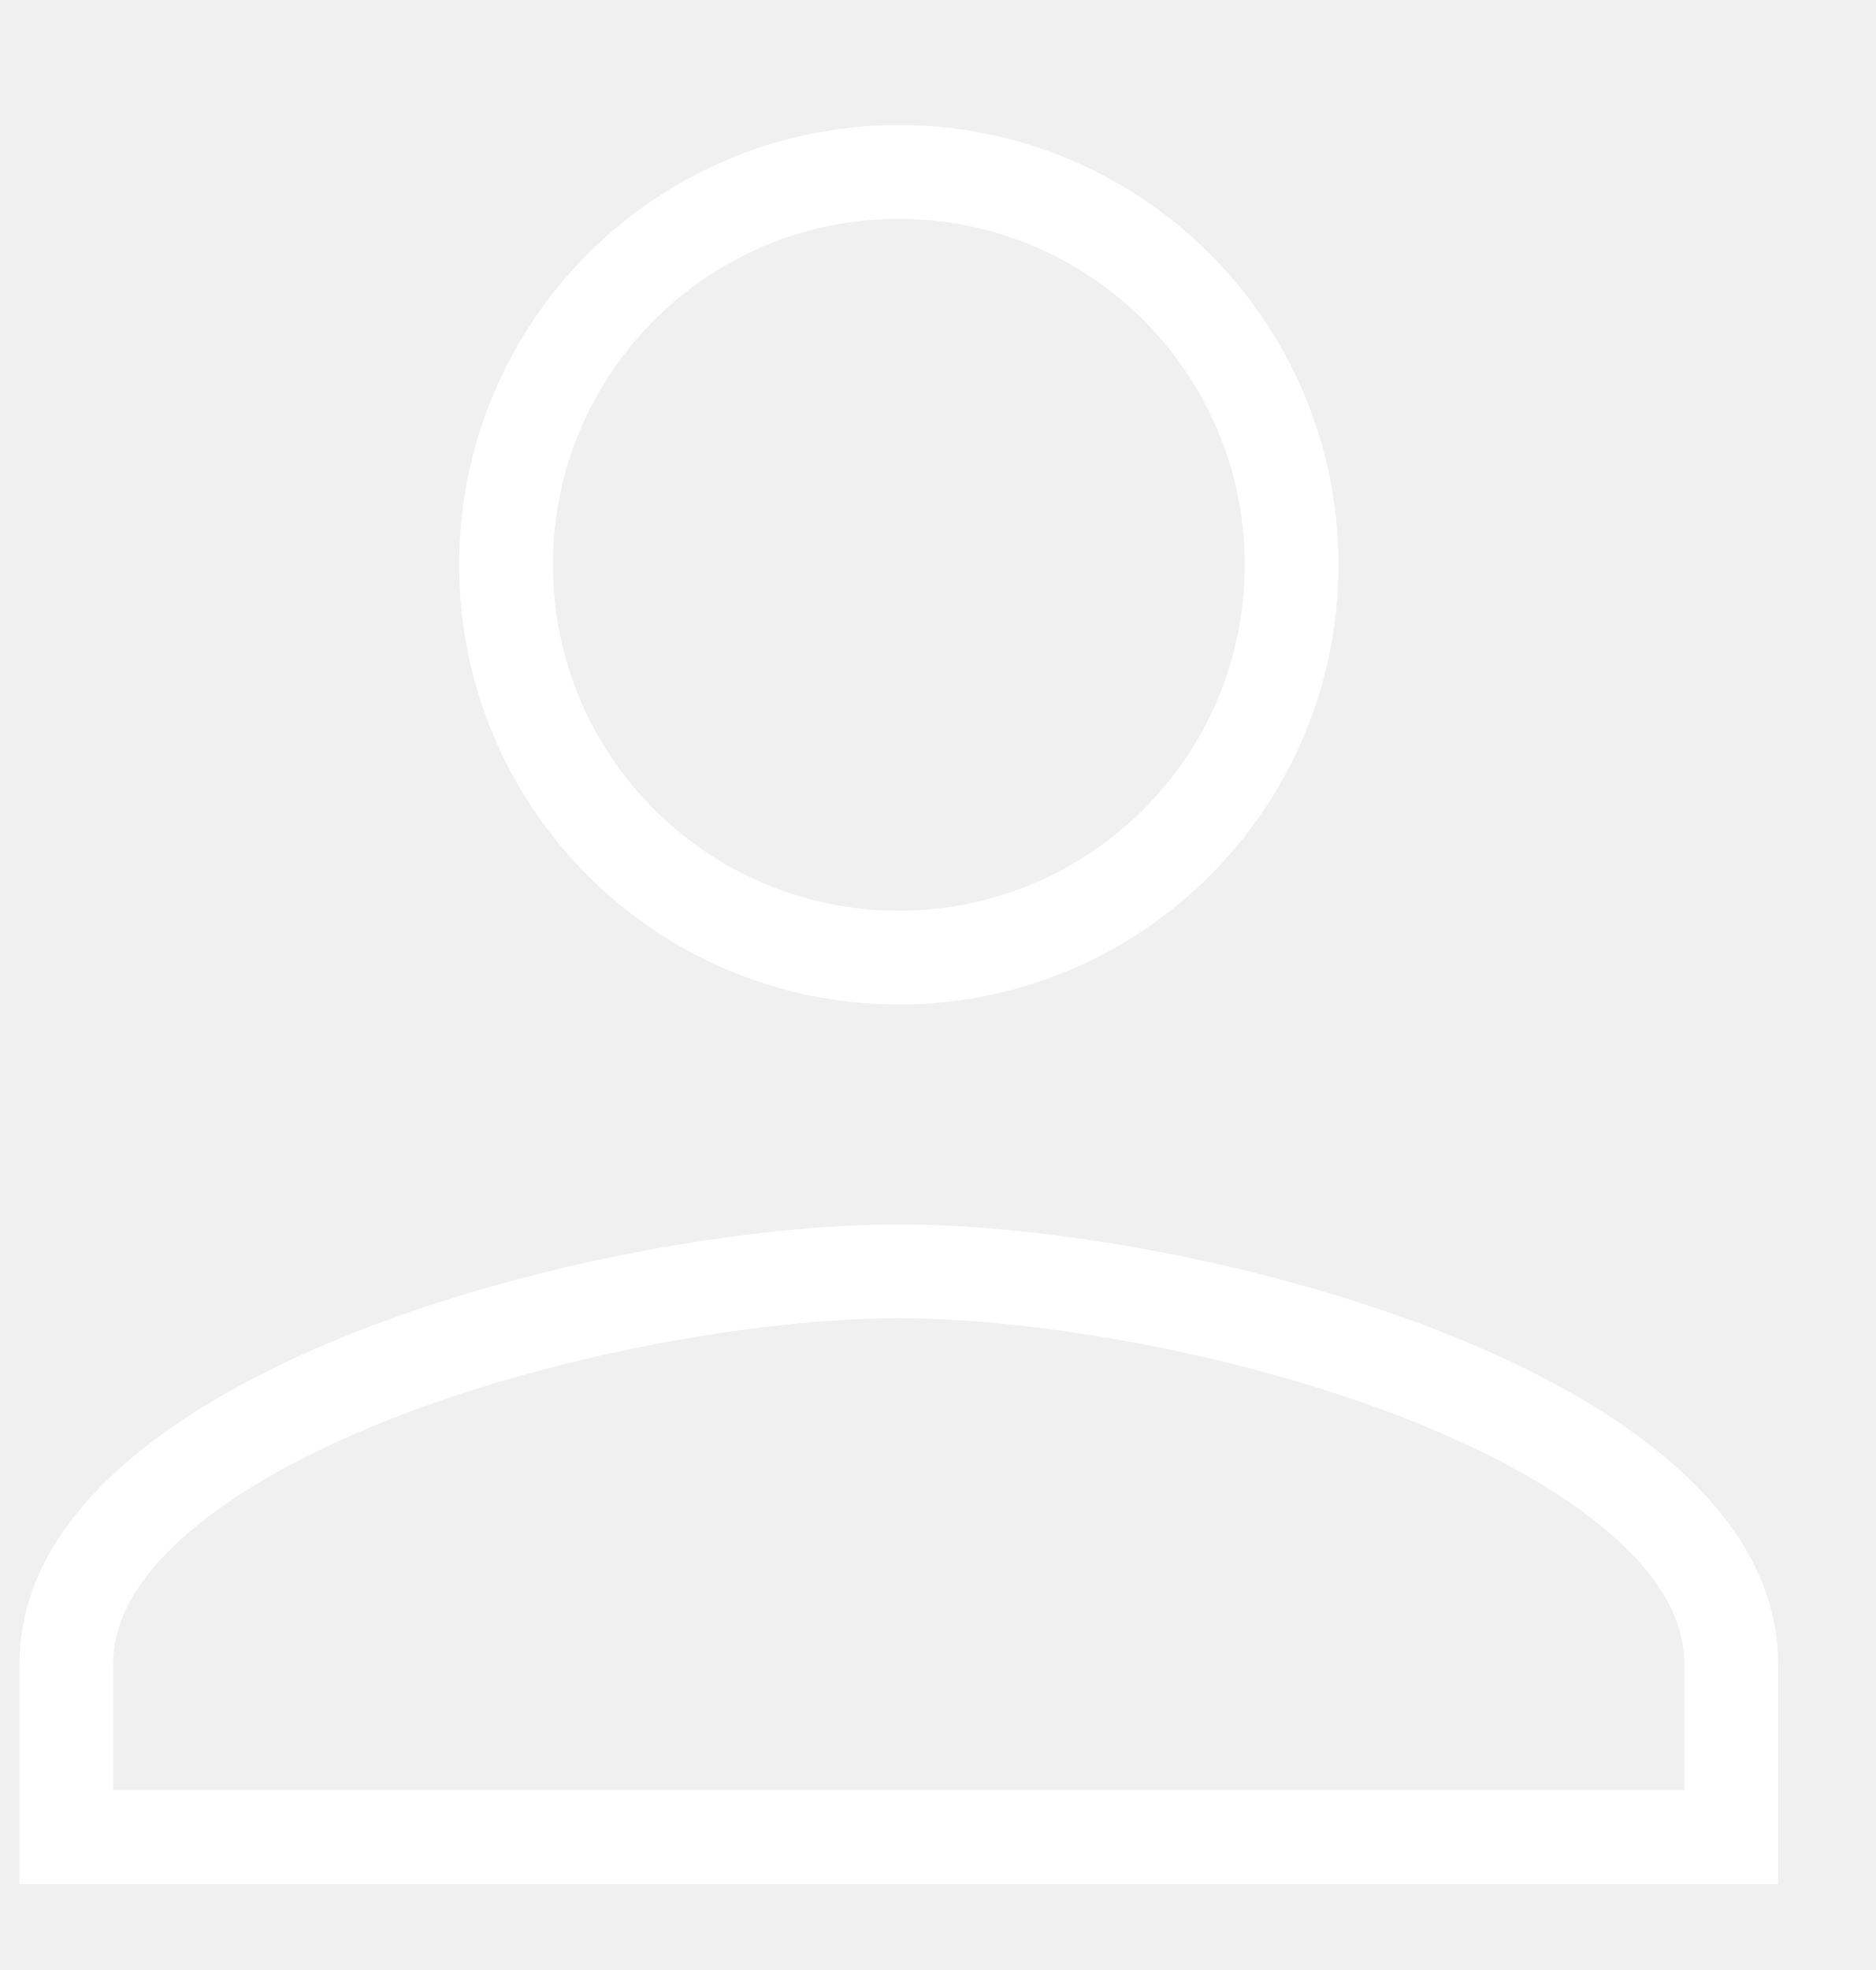
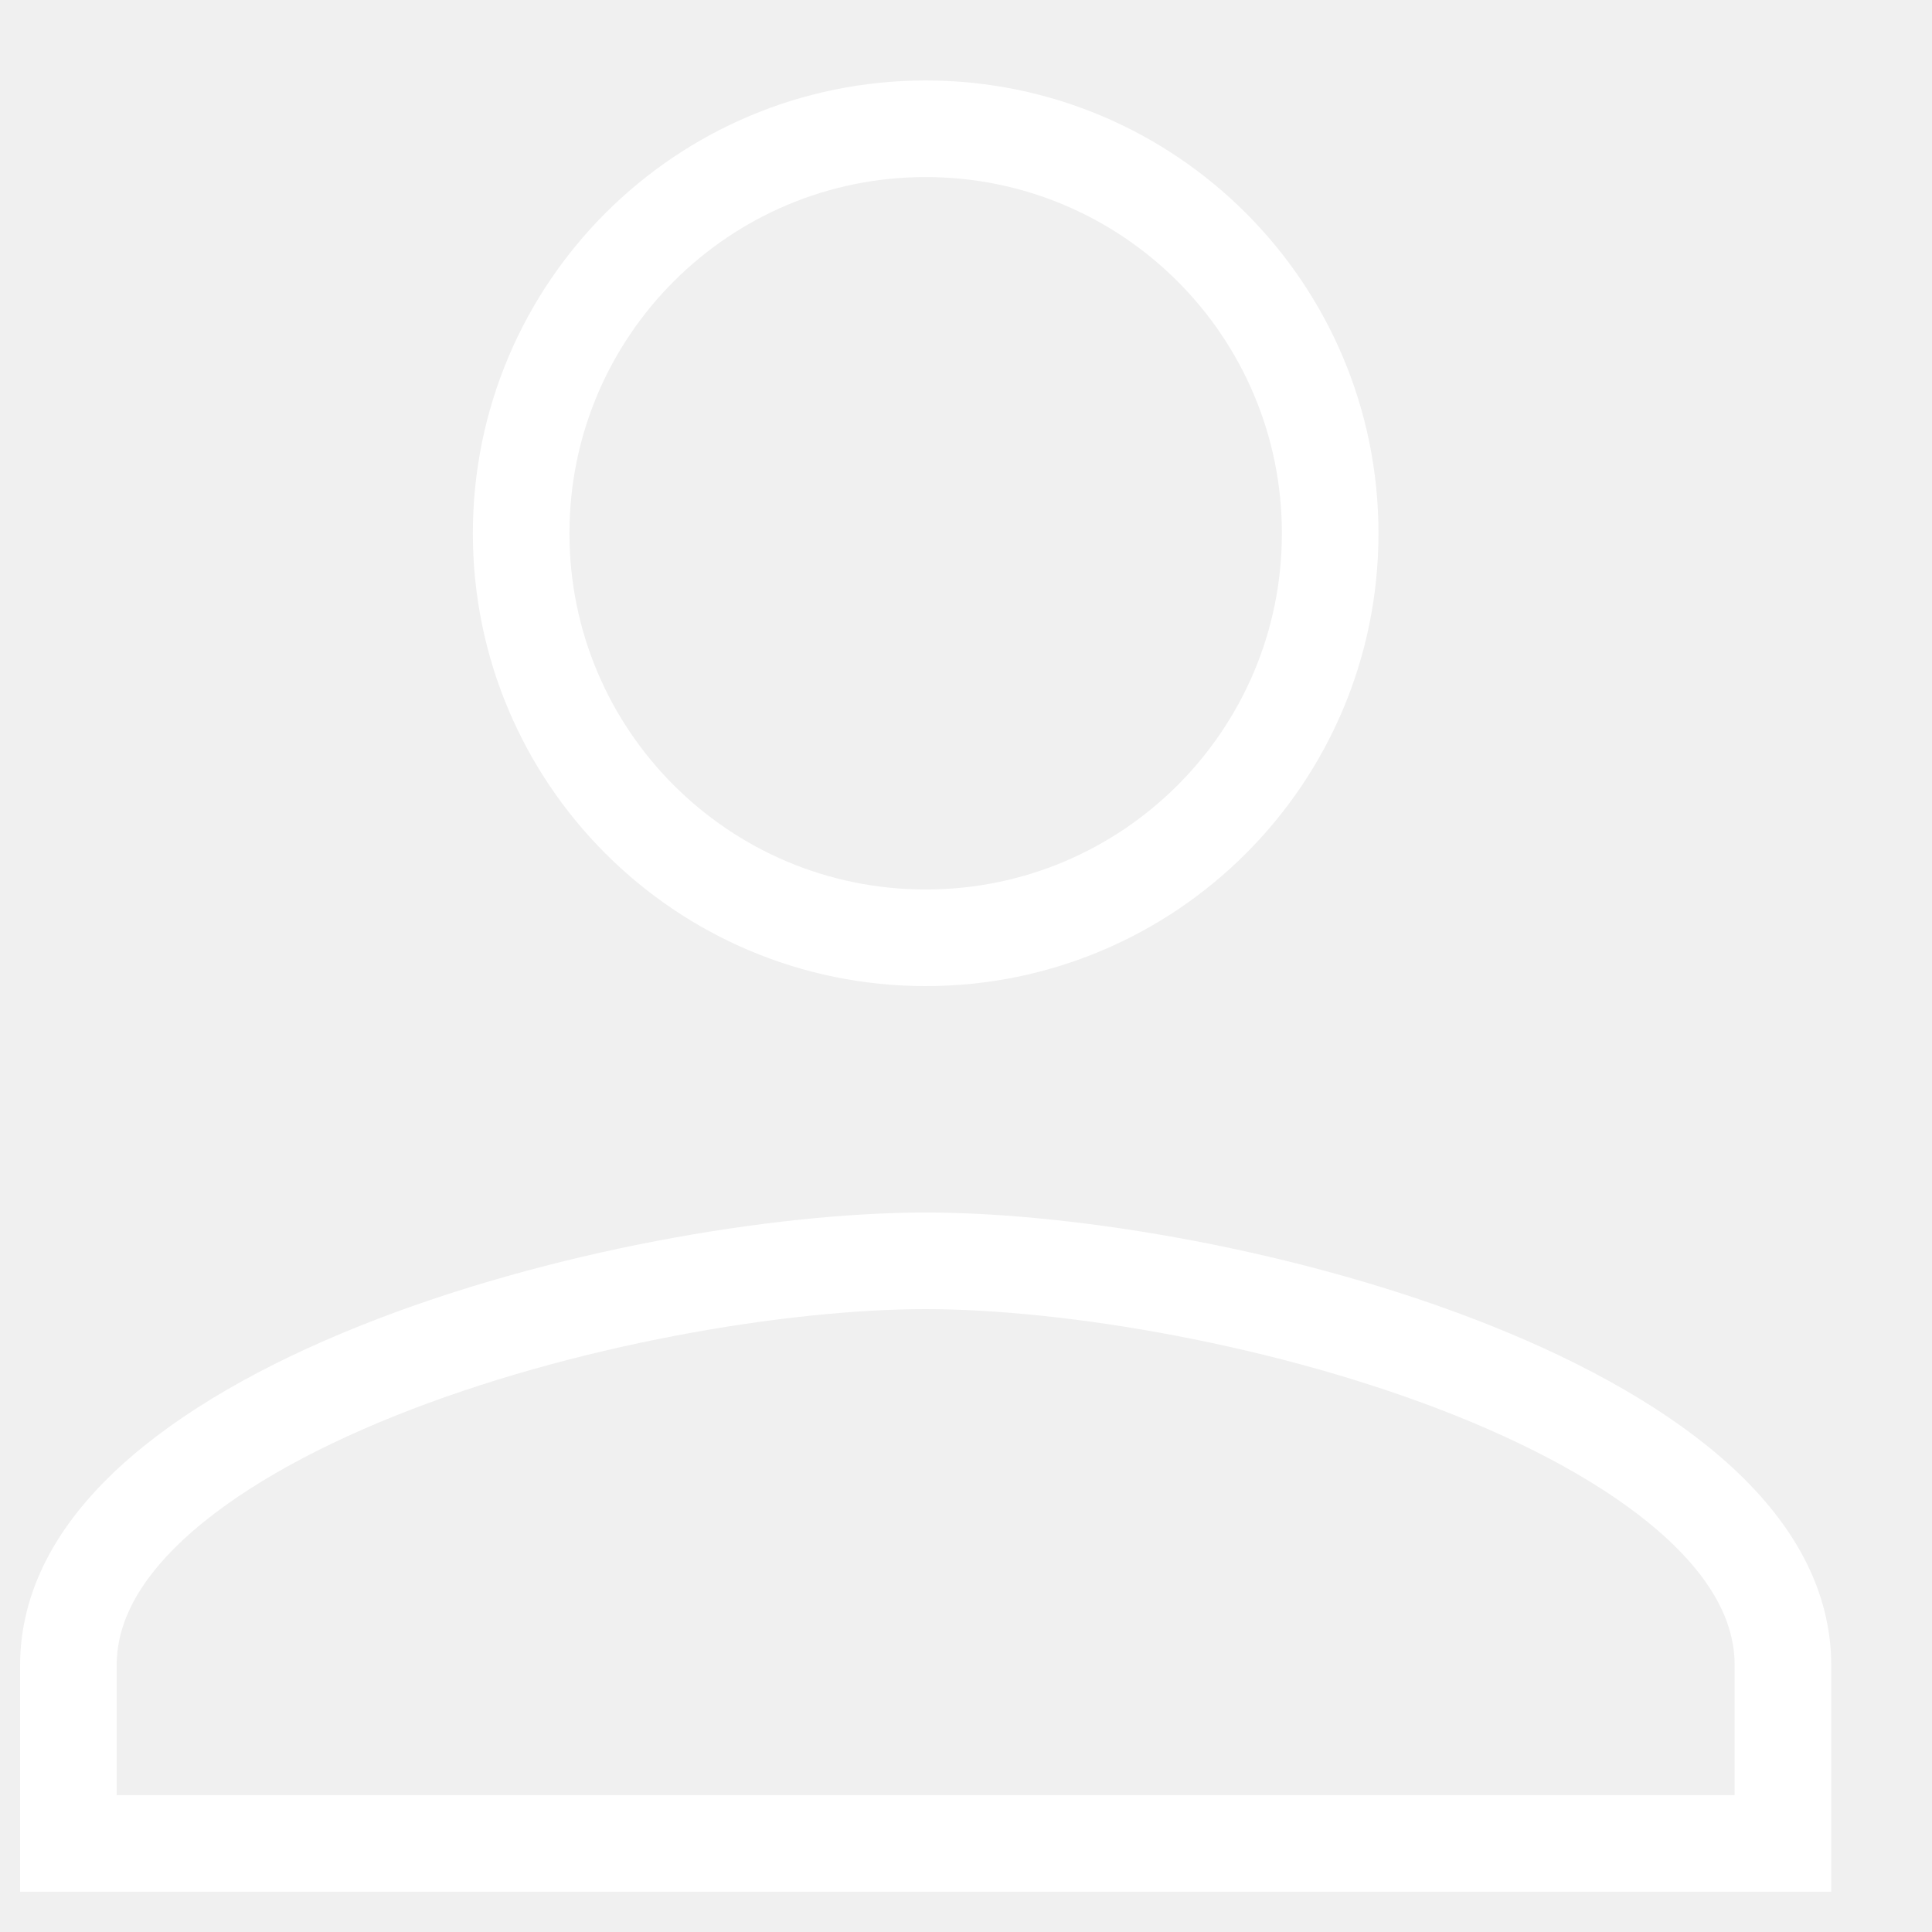
- <svg xmlns="http://www.w3.org/2000/svg" width="20" height="21" viewBox="0 0 20 21" fill="none">
-   <path d="M13.77 6.021C13.77 8.334 11.896 10.208 9.582 10.208C7.268 10.208 5.395 8.334 5.395 6.021C5.395 3.707 7.268 1.833 9.582 1.833C11.896 1.833 13.77 3.707 13.77 6.021ZM0.707 17.739C0.707 17.144 1.001 16.585 1.571 16.059C2.144 15.531 2.961 15.07 3.907 14.691C5.8 13.933 8.08 13.552 9.582 13.552C11.084 13.552 13.364 13.933 15.257 14.691C16.203 15.07 17.02 15.531 17.593 16.059C18.163 16.585 18.457 17.144 18.457 17.739V19.583H0.707V17.739Z" stroke="white" />
+ <svg xmlns="http://www.w3.org/2000/svg" width="20" height="20" viewBox="0 0 20 20" fill="none">
+   <path d="M13.77 5.521C13.77 7.835 11.896 9.708 9.583 9.708C7.269 9.708 5.395 7.835 5.395 5.521C5.395 3.207 7.269 1.333 9.583 1.333C11.896 1.333 13.77 3.207 13.77 5.521ZM0.708 17.24C0.708 16.644 1.002 16.085 1.571 15.559C2.144 15.031 2.962 14.57 3.908 14.191C5.8 13.433 8.081 13.052 9.583 13.052C11.085 13.052 13.365 13.433 15.257 14.191C16.203 14.57 17.021 15.031 17.594 15.559C18.163 16.085 18.457 16.644 18.457 17.24V19.083H0.708V17.24Z" stroke="white" />
</svg>
